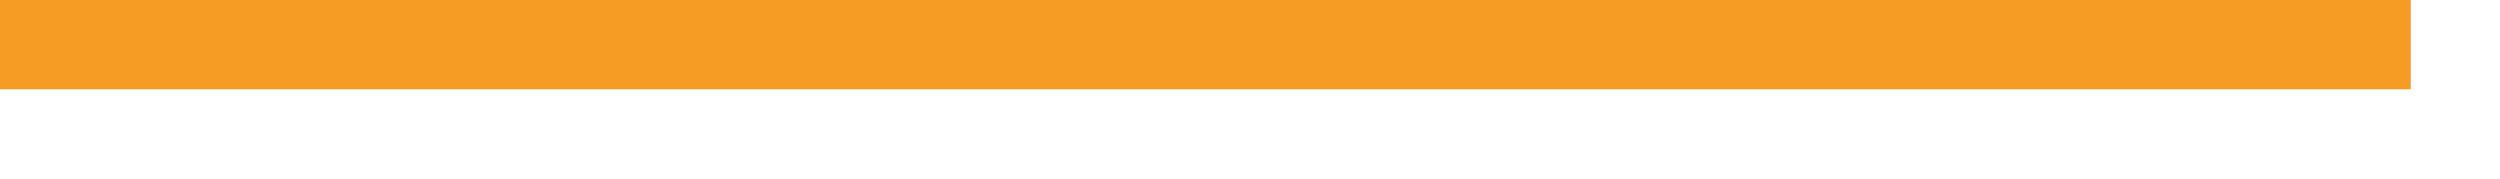
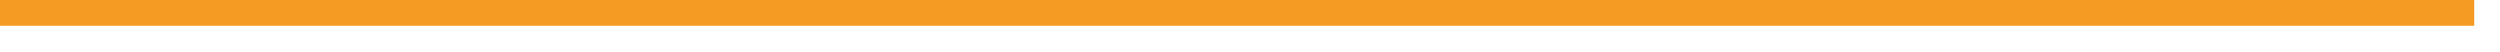
- <svg xmlns="http://www.w3.org/2000/svg" version="1.1" width="28px" height="2px">
-   <g transform="matrix(1 0 0 1 -452 -85 )">
-     <path d="M 452 85.5  L 479 85.5  " stroke-width="1" stroke="#f59a23" fill="none" />
+ <svg xmlns="http://www.w3.org/2000/svg" version="1.1" width="97px" height="2px">
+   <g transform="matrix(1 0 0 1 -648 -171 )">
+     <path d="M 648 171.5  L 744 171.5  " stroke-width="1" stroke="#f59a23" fill="none" />
  </g>
</svg>
